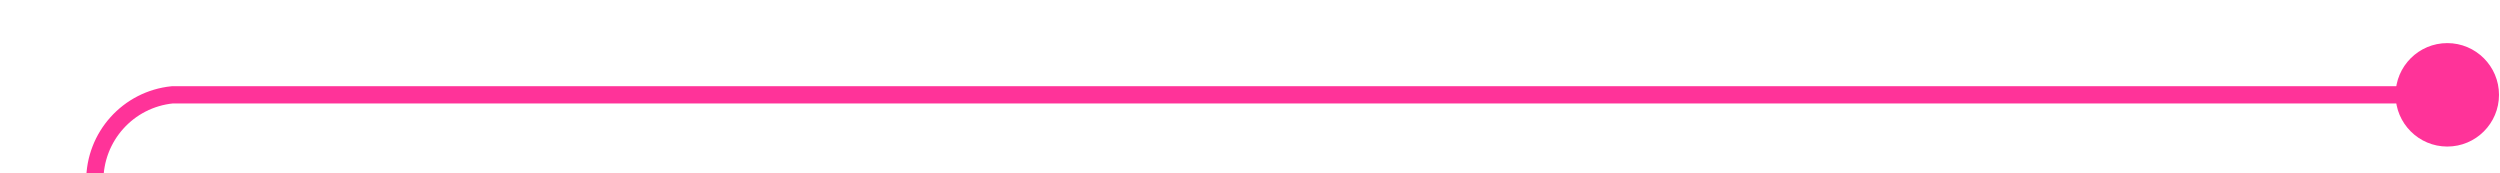
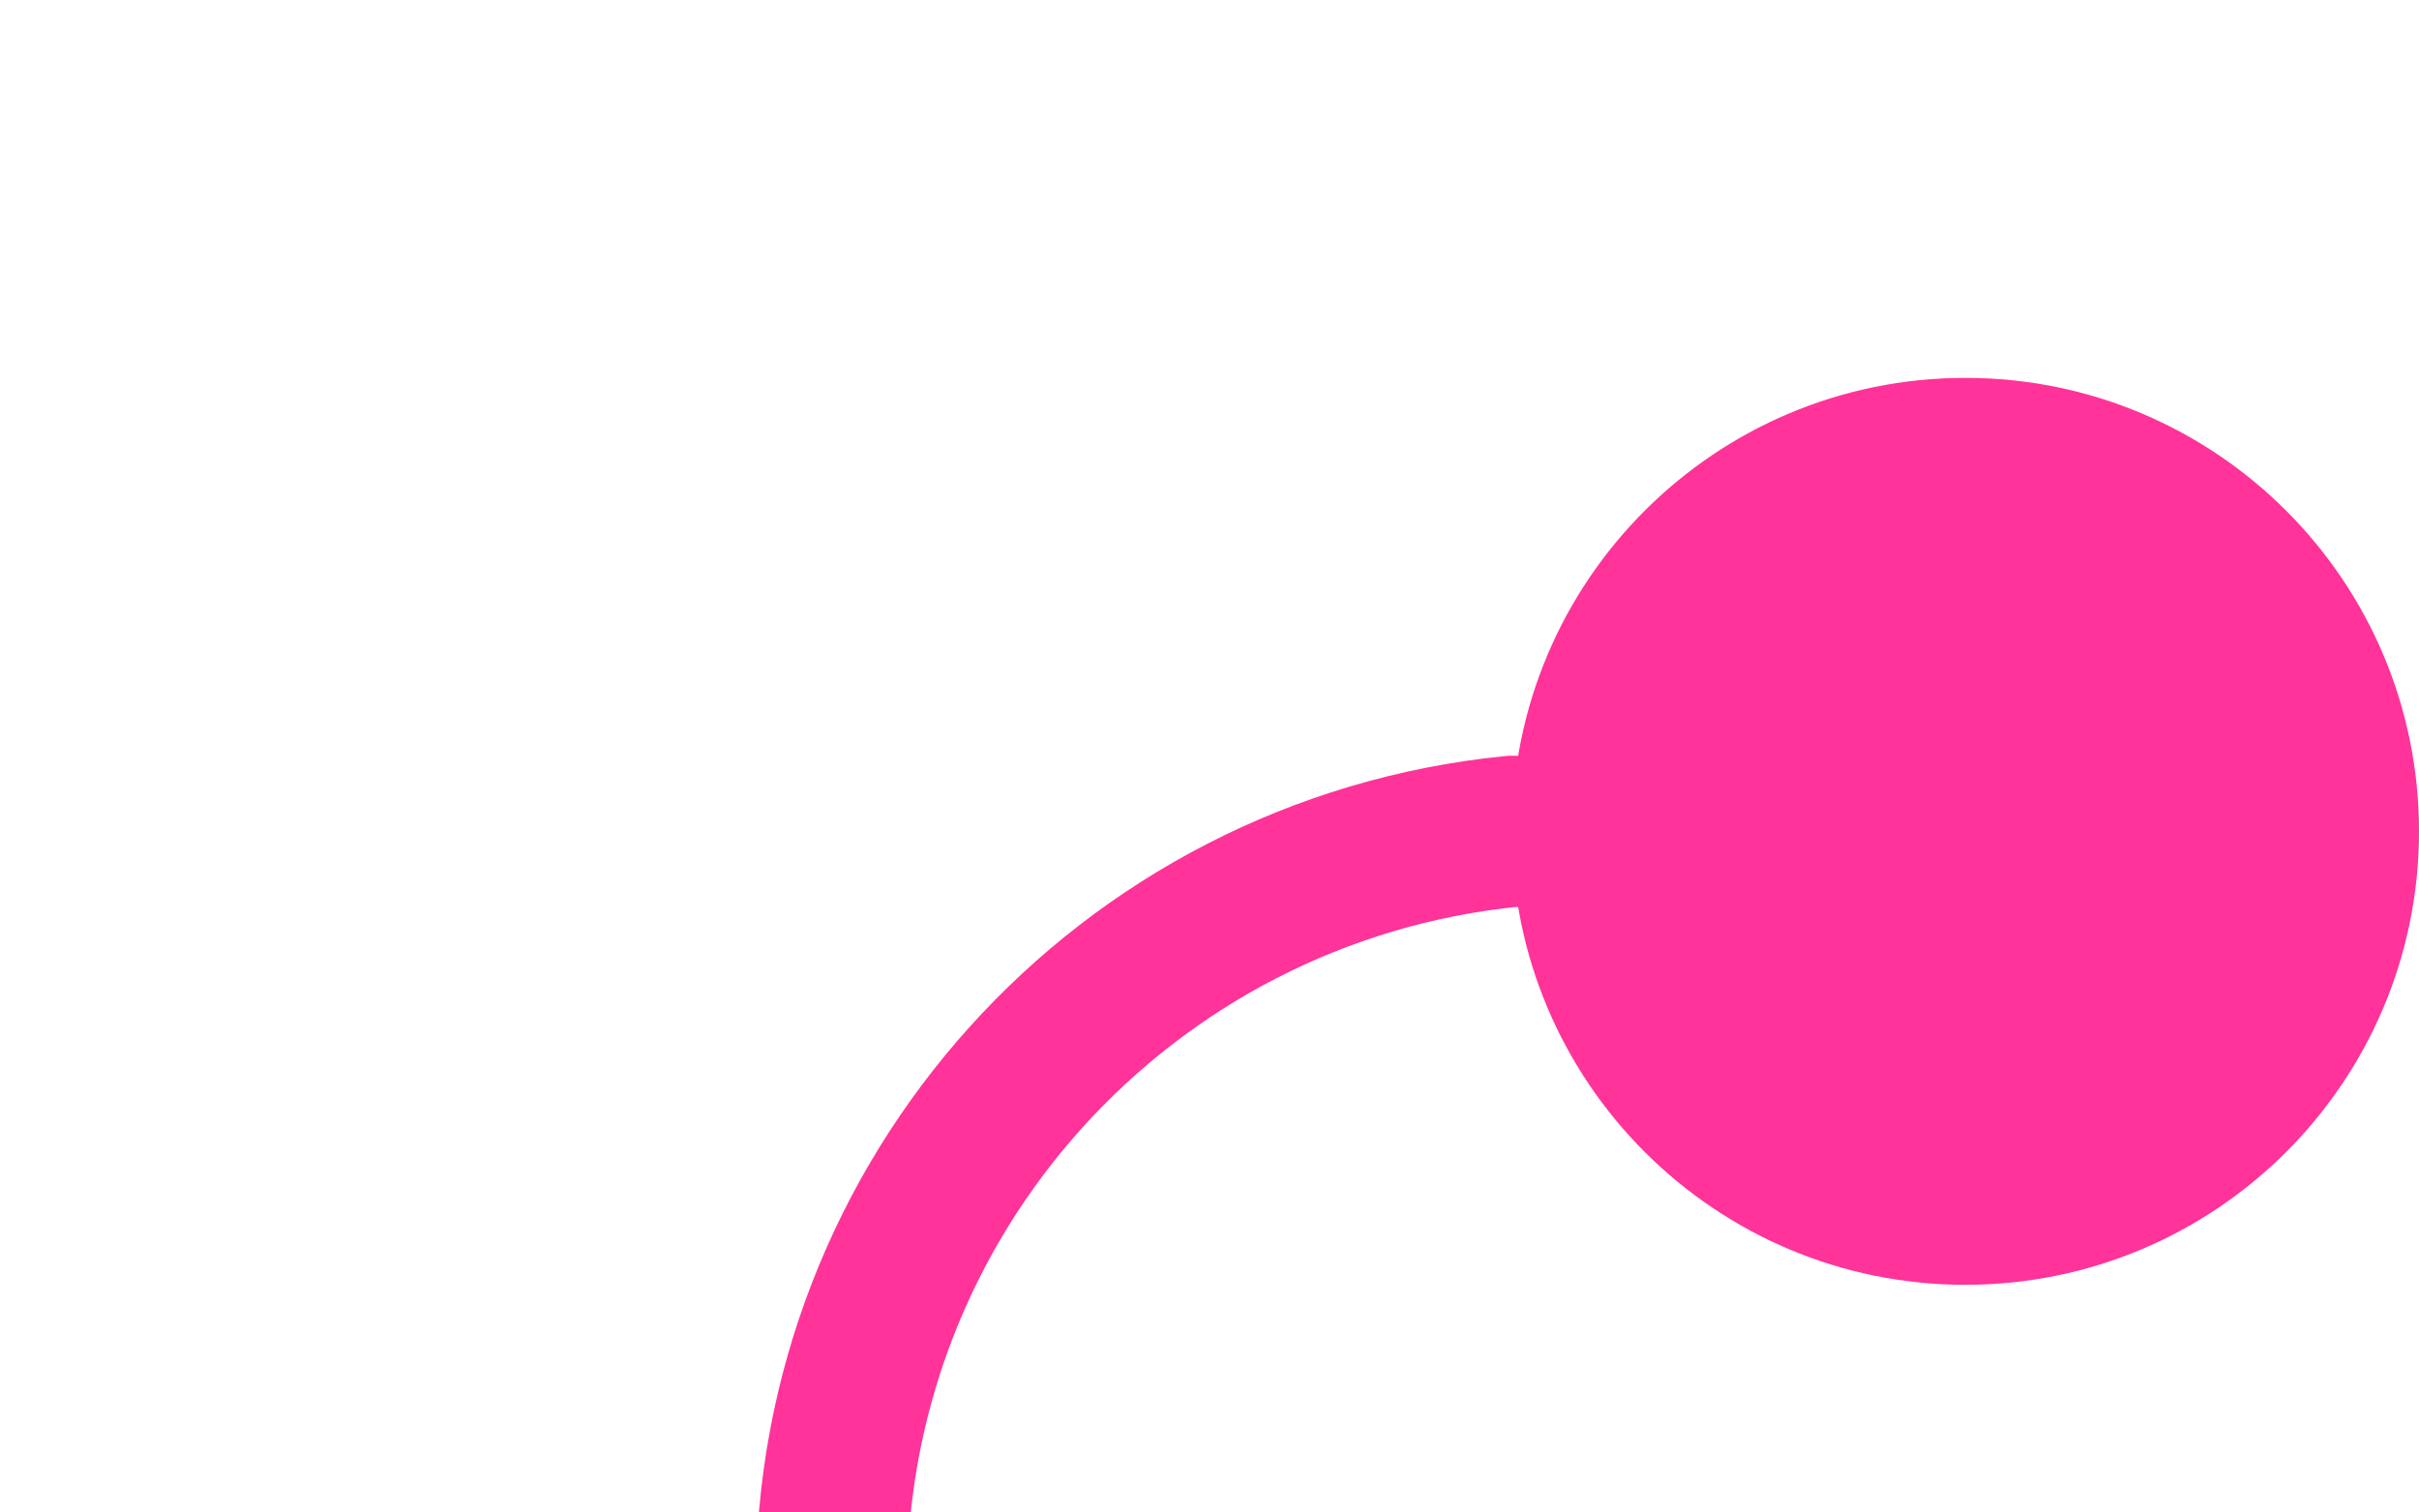
- <svg xmlns="http://www.w3.org/2000/svg" version="1.1" width="145px" height="10px" preserveAspectRatio="xMinYMid meet" viewBox="-52 252  145 8">
-   <path d="M 92 256.5  L -42 256.5  A 5 5 0 0 0 -46.5 261.5 L -46.5 435  " stroke-width="1" stroke="#ff3399" fill="none" />
-   <path d="M 90 253.5  A 3 3 0 0 0 87 256.5 A 3 3 0 0 0 90 259.5 A 3 3 0 0 0 93 256.5 A 3 3 0 0 0 90 253.5 Z " fill-rule="nonzero" fill="#ff3399" stroke="none" />
+ <svg xmlns="http://www.w3.org/2000/svg" version="1.1" width="16px" height="10px" preserveAspectRatio="xMinYMid meet" viewBox="1265 345  16 8">
+   <path d="M 1280 349.5  L 1275 349.5  A 5 5 0 0 0 1270.5 354.5 L 1270.5 415  A 5 5 0 0 0 1275.5 420.5 L 1511 420.5  A 5 5 0 0 0 1516.5 415.5 L 1516.5 393  " stroke-width="1" stroke="#ff3399" fill="none" />
+   <path d="M 1278 346.5  A 3 3 0 0 0 1275 349.5 A 3 3 0 0 0 1278 352.5 A 3 3 0 0 0 1281 349.5 A 3 3 0 0 0 1278 346.5 Z " fill-rule="nonzero" fill="#ff3399" stroke="none" />
</svg>
